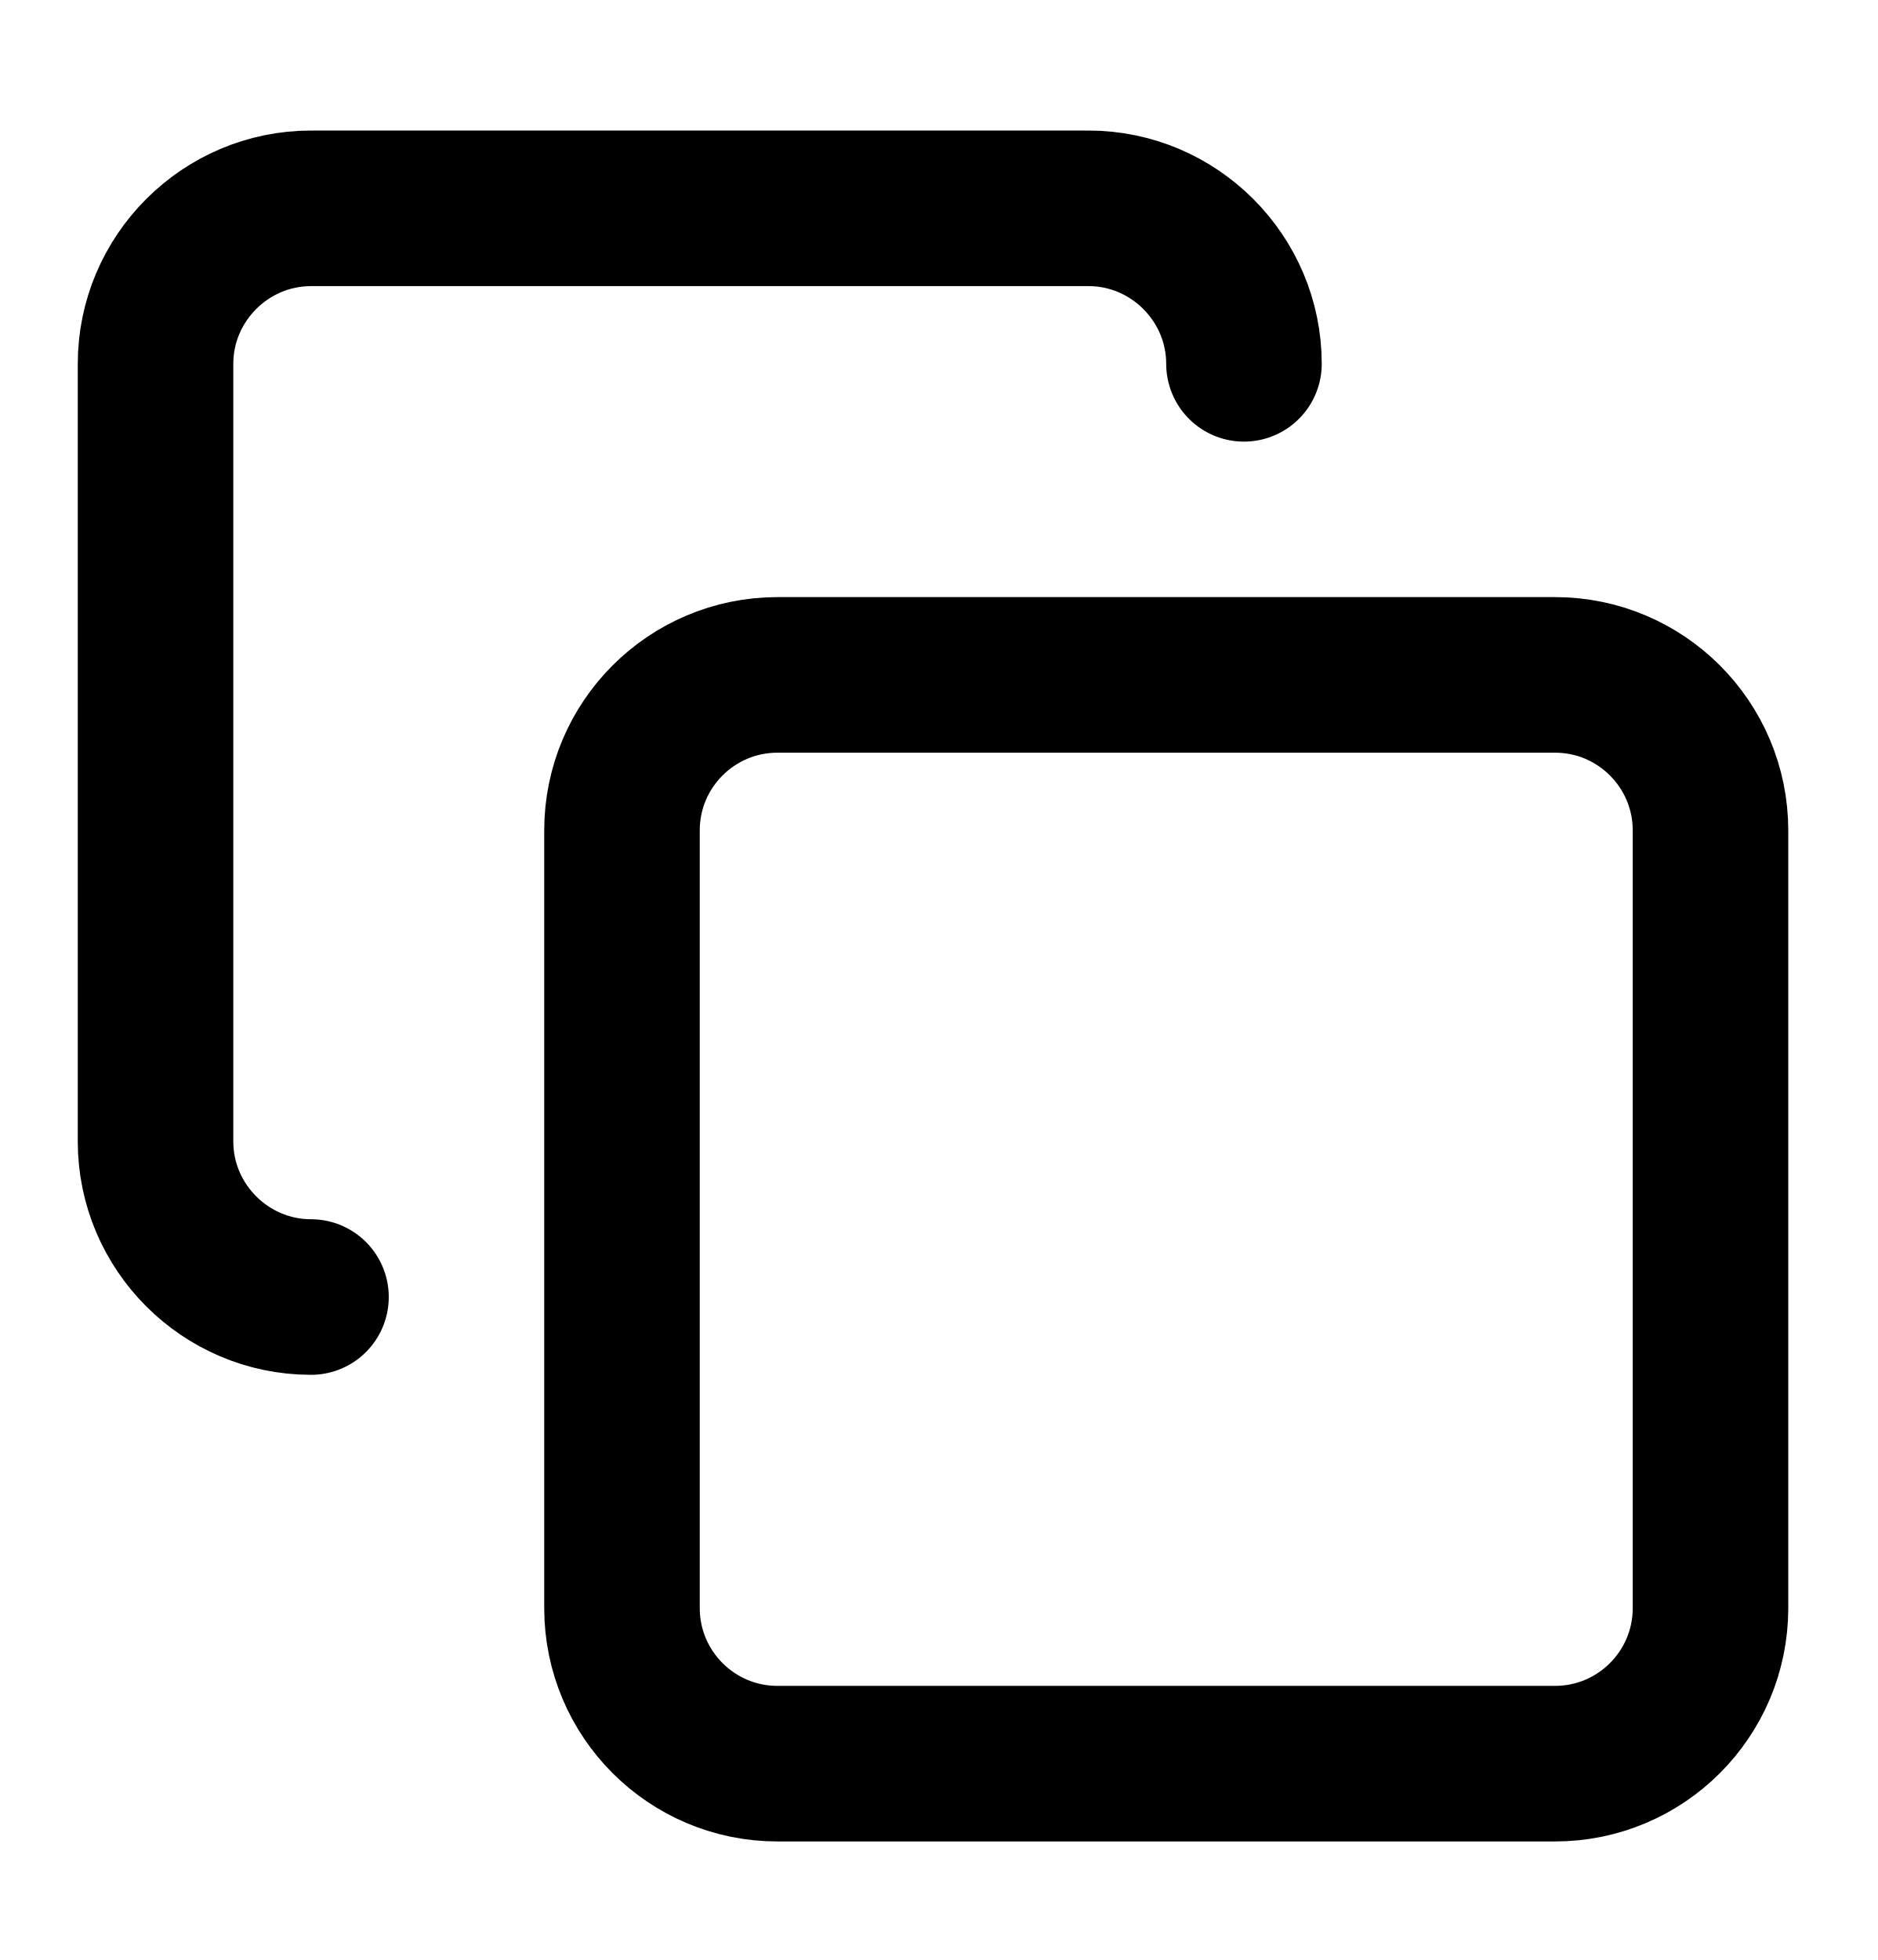
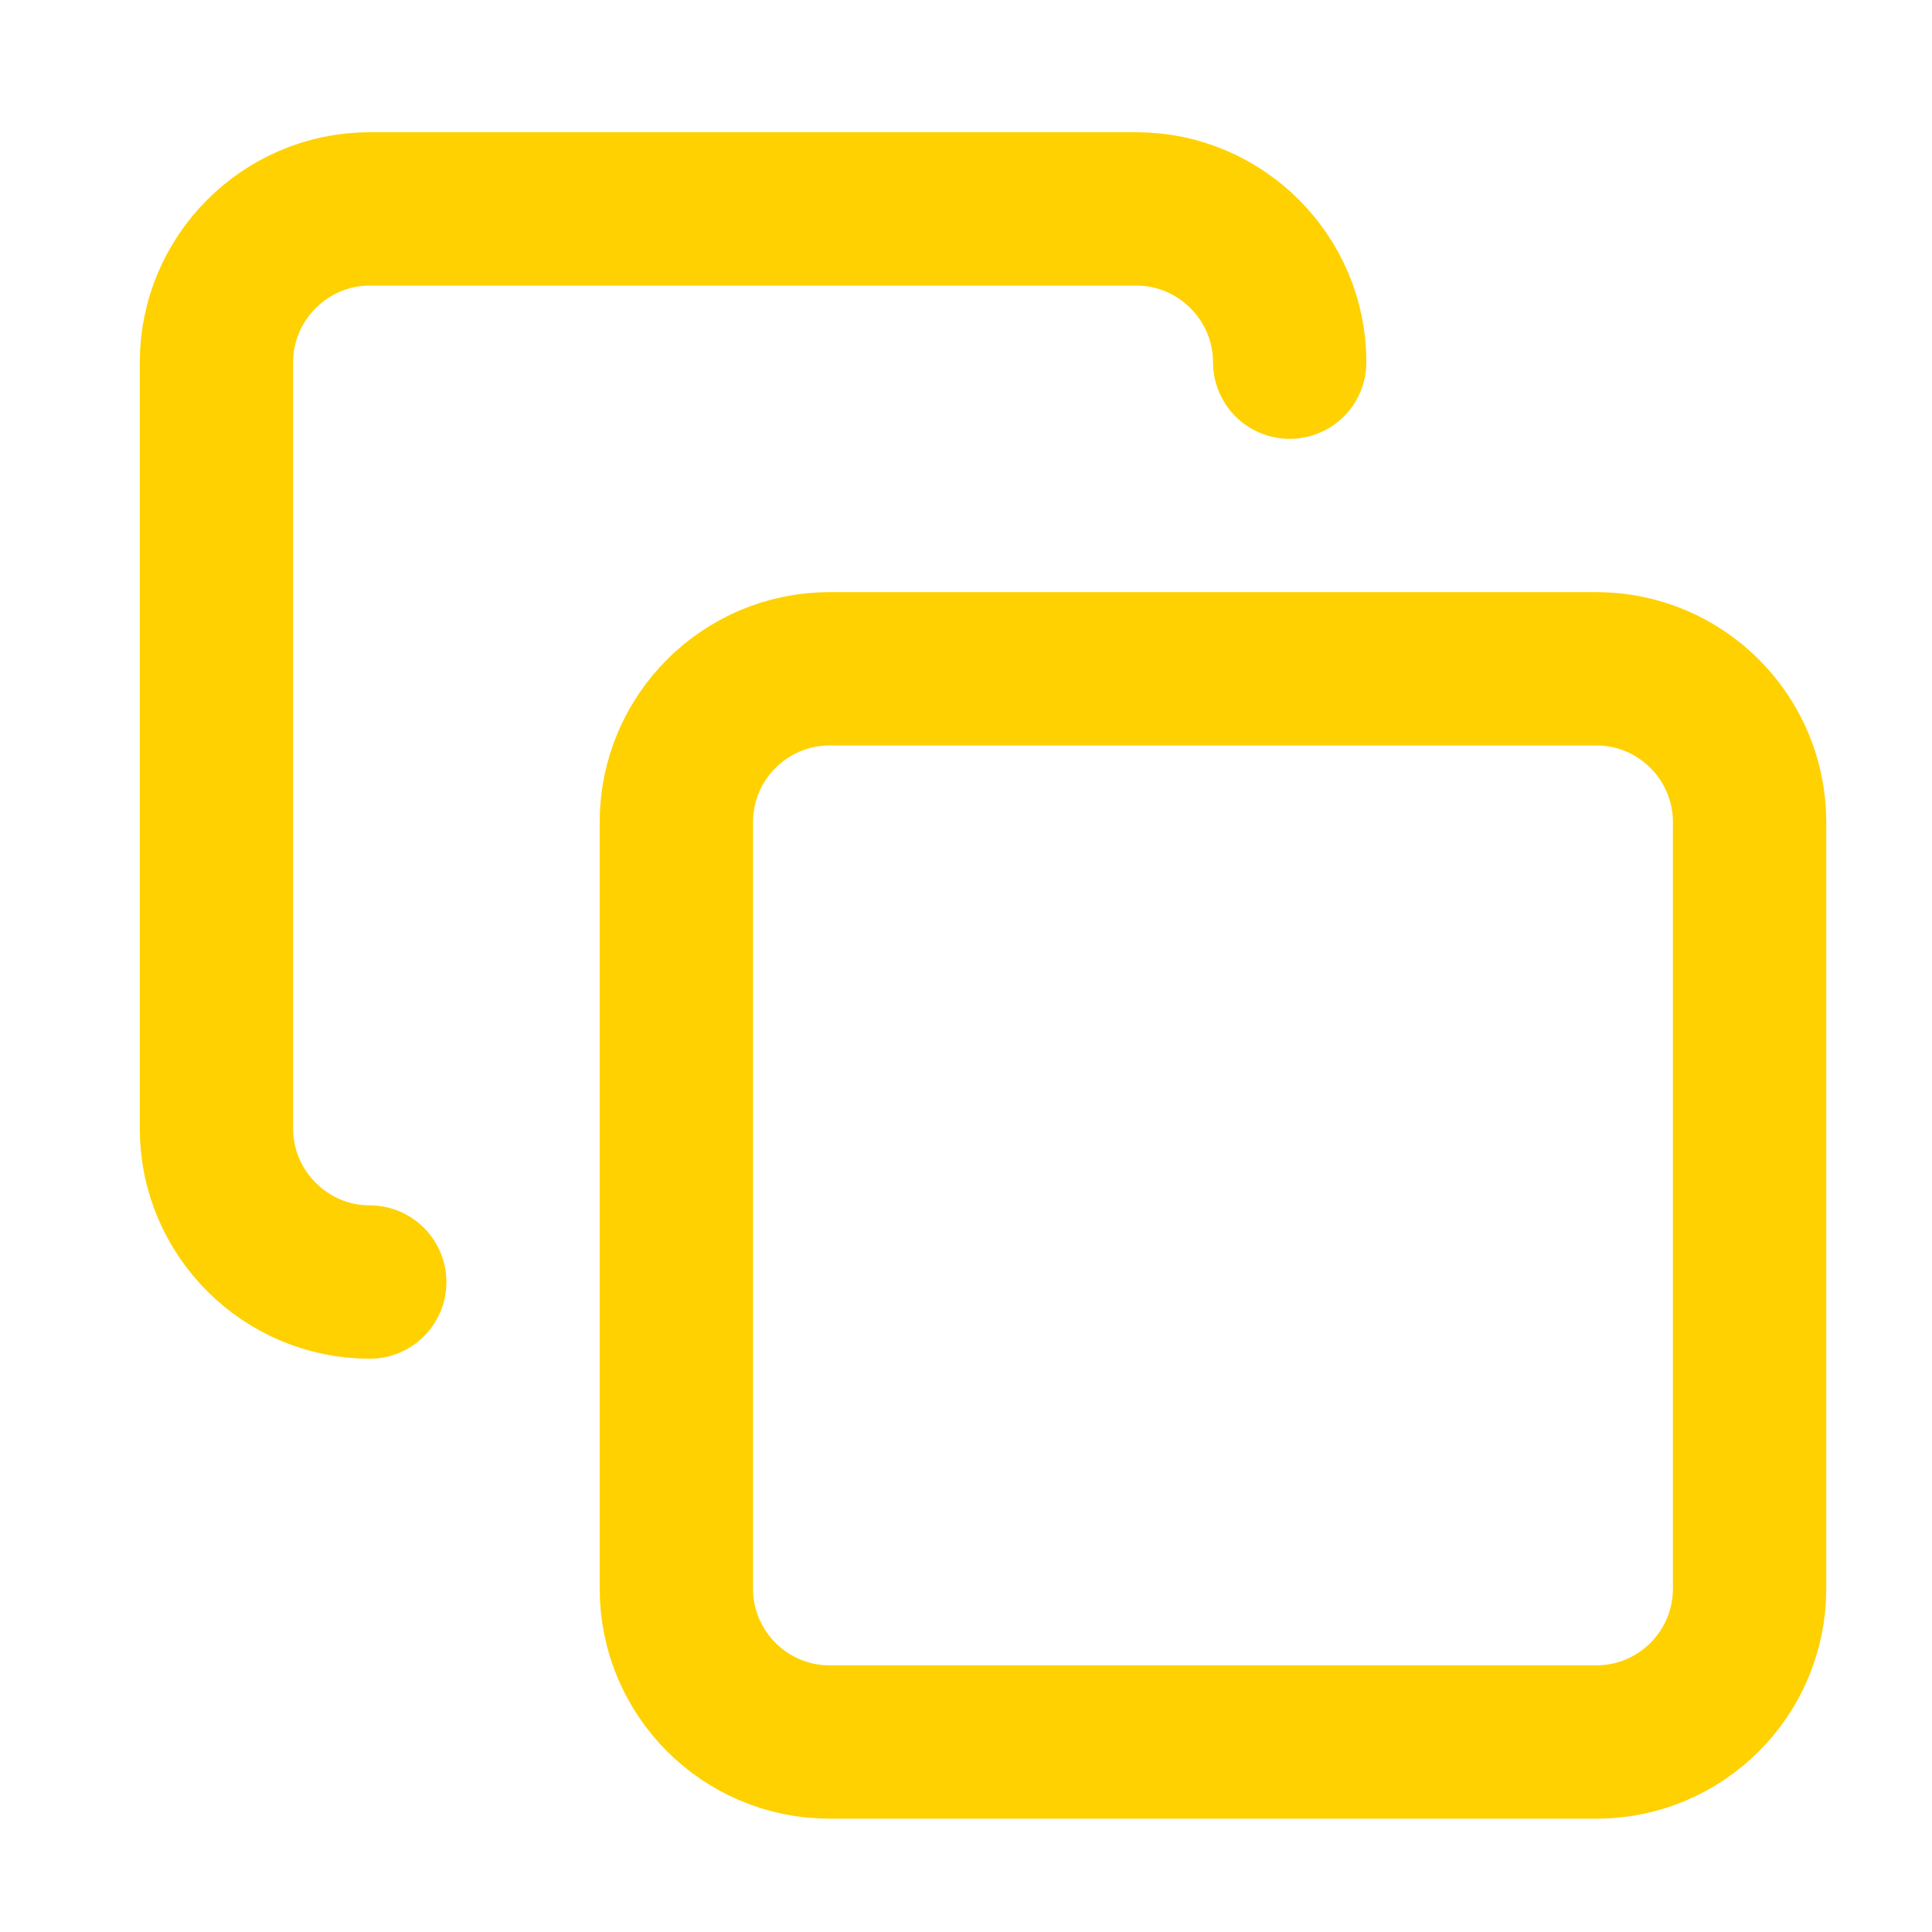
- <svg xmlns="http://www.w3.org/2000/svg" width="23" height="24" viewBox="0 0 23 24" fill="none">
-   <path d="M19.045 8.264H9.523C8.471 8.264 7.618 9.117 7.618 10.169V19.691C7.618 20.743 8.471 21.596 9.523 21.596H19.045C20.097 21.596 20.95 20.743 20.95 19.691V10.169C20.95 9.117 20.097 8.264 19.045 8.264Z" stroke="black" stroke-width="1.905" stroke-linecap="round" stroke-linejoin="round" />
-   <path d="M3.809 15.882C2.762 15.882 1.905 15.025 1.905 13.978V4.455C1.905 3.408 2.762 2.551 3.809 2.551H13.332C14.379 2.551 15.236 3.408 15.236 4.455" stroke="black" stroke-width="1.905" stroke-linecap="round" stroke-linejoin="round" />
+ <svg xmlns="http://www.w3.org/2000/svg" width="24" height="24" viewBox="0 0 24 24" fill="none">
+   <path d="M19.829 8.308H10.307C9.255 8.308 8.402 9.161 8.402 10.213V19.735C8.402 20.787 9.255 21.64 10.307 21.64H19.829C20.881 21.64 21.734 20.787 21.734 19.735V10.213C21.734 9.161 20.881 8.308 19.829 8.308Z" stroke="#FFD100" stroke-width="1.905" stroke-linecap="round" stroke-linejoin="round" />
+   <path d="M4.593 15.926C3.546 15.926 2.689 15.069 2.689 14.022V4.499C2.689 3.452 3.546 2.595 4.593 2.595H14.116C15.164 2.595 16.021 3.452 16.021 4.499" stroke="#FFD100" stroke-width="1.905" stroke-linecap="round" stroke-linejoin="round" />
</svg>
